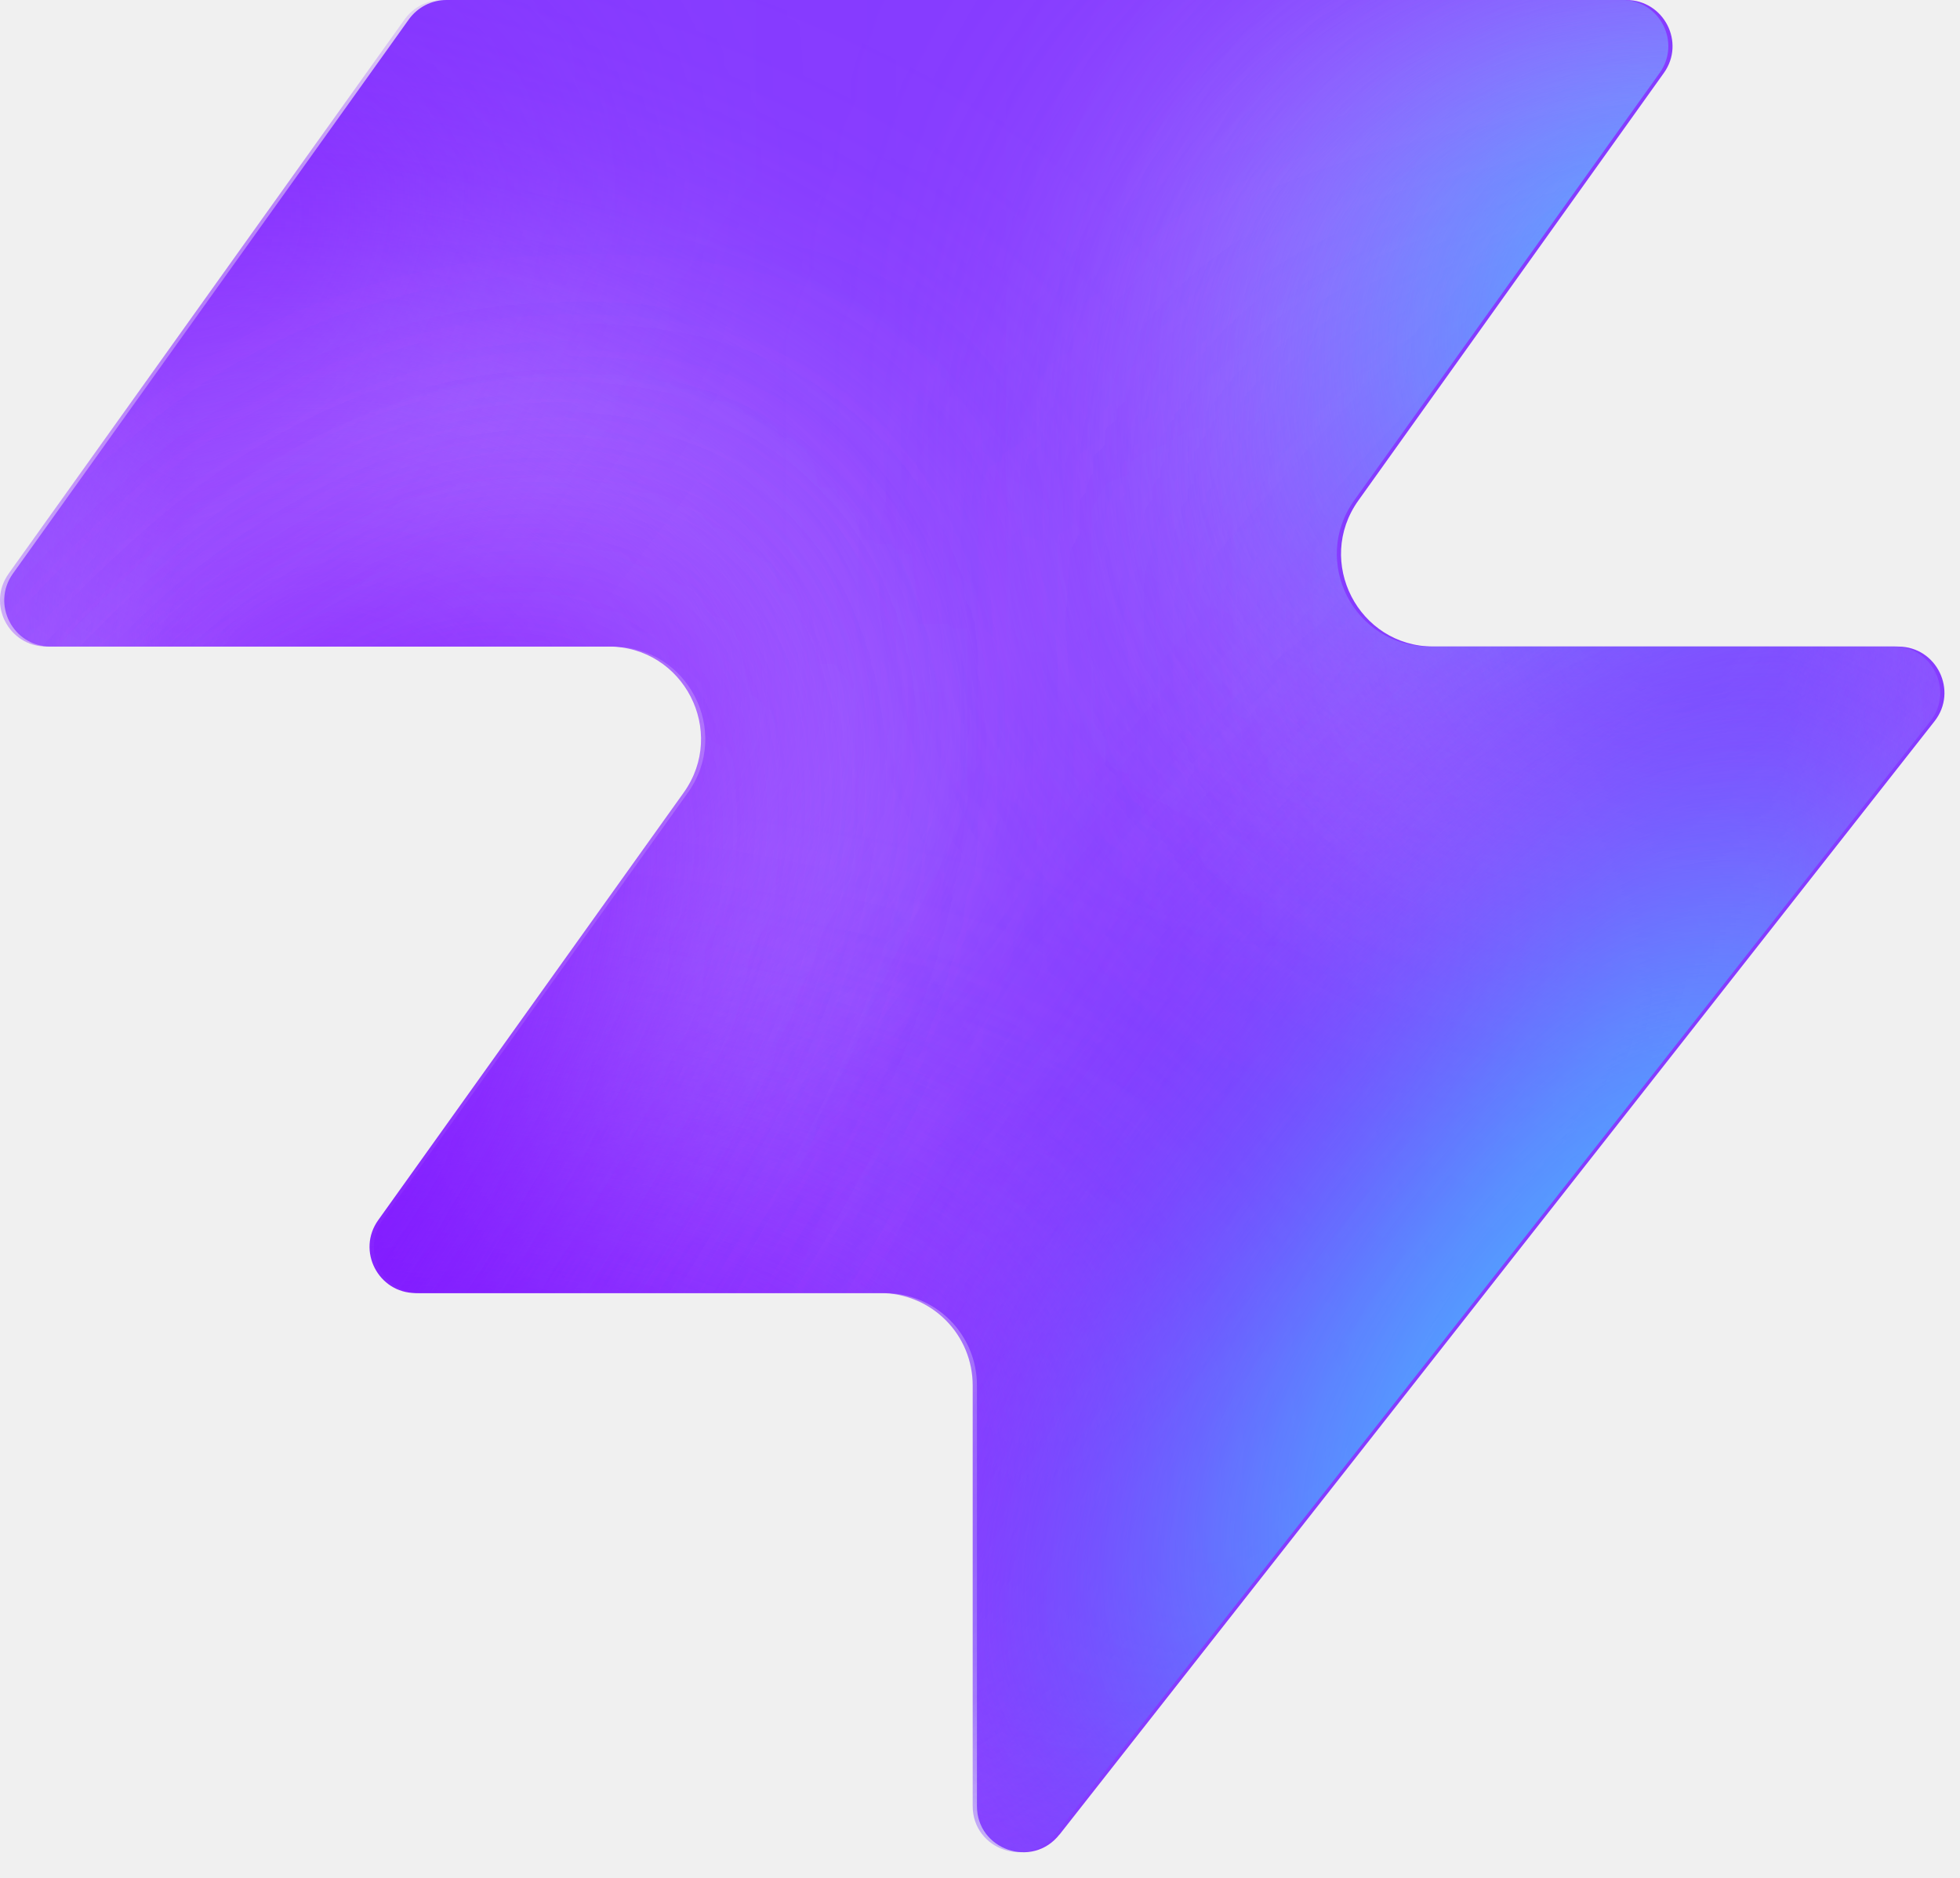
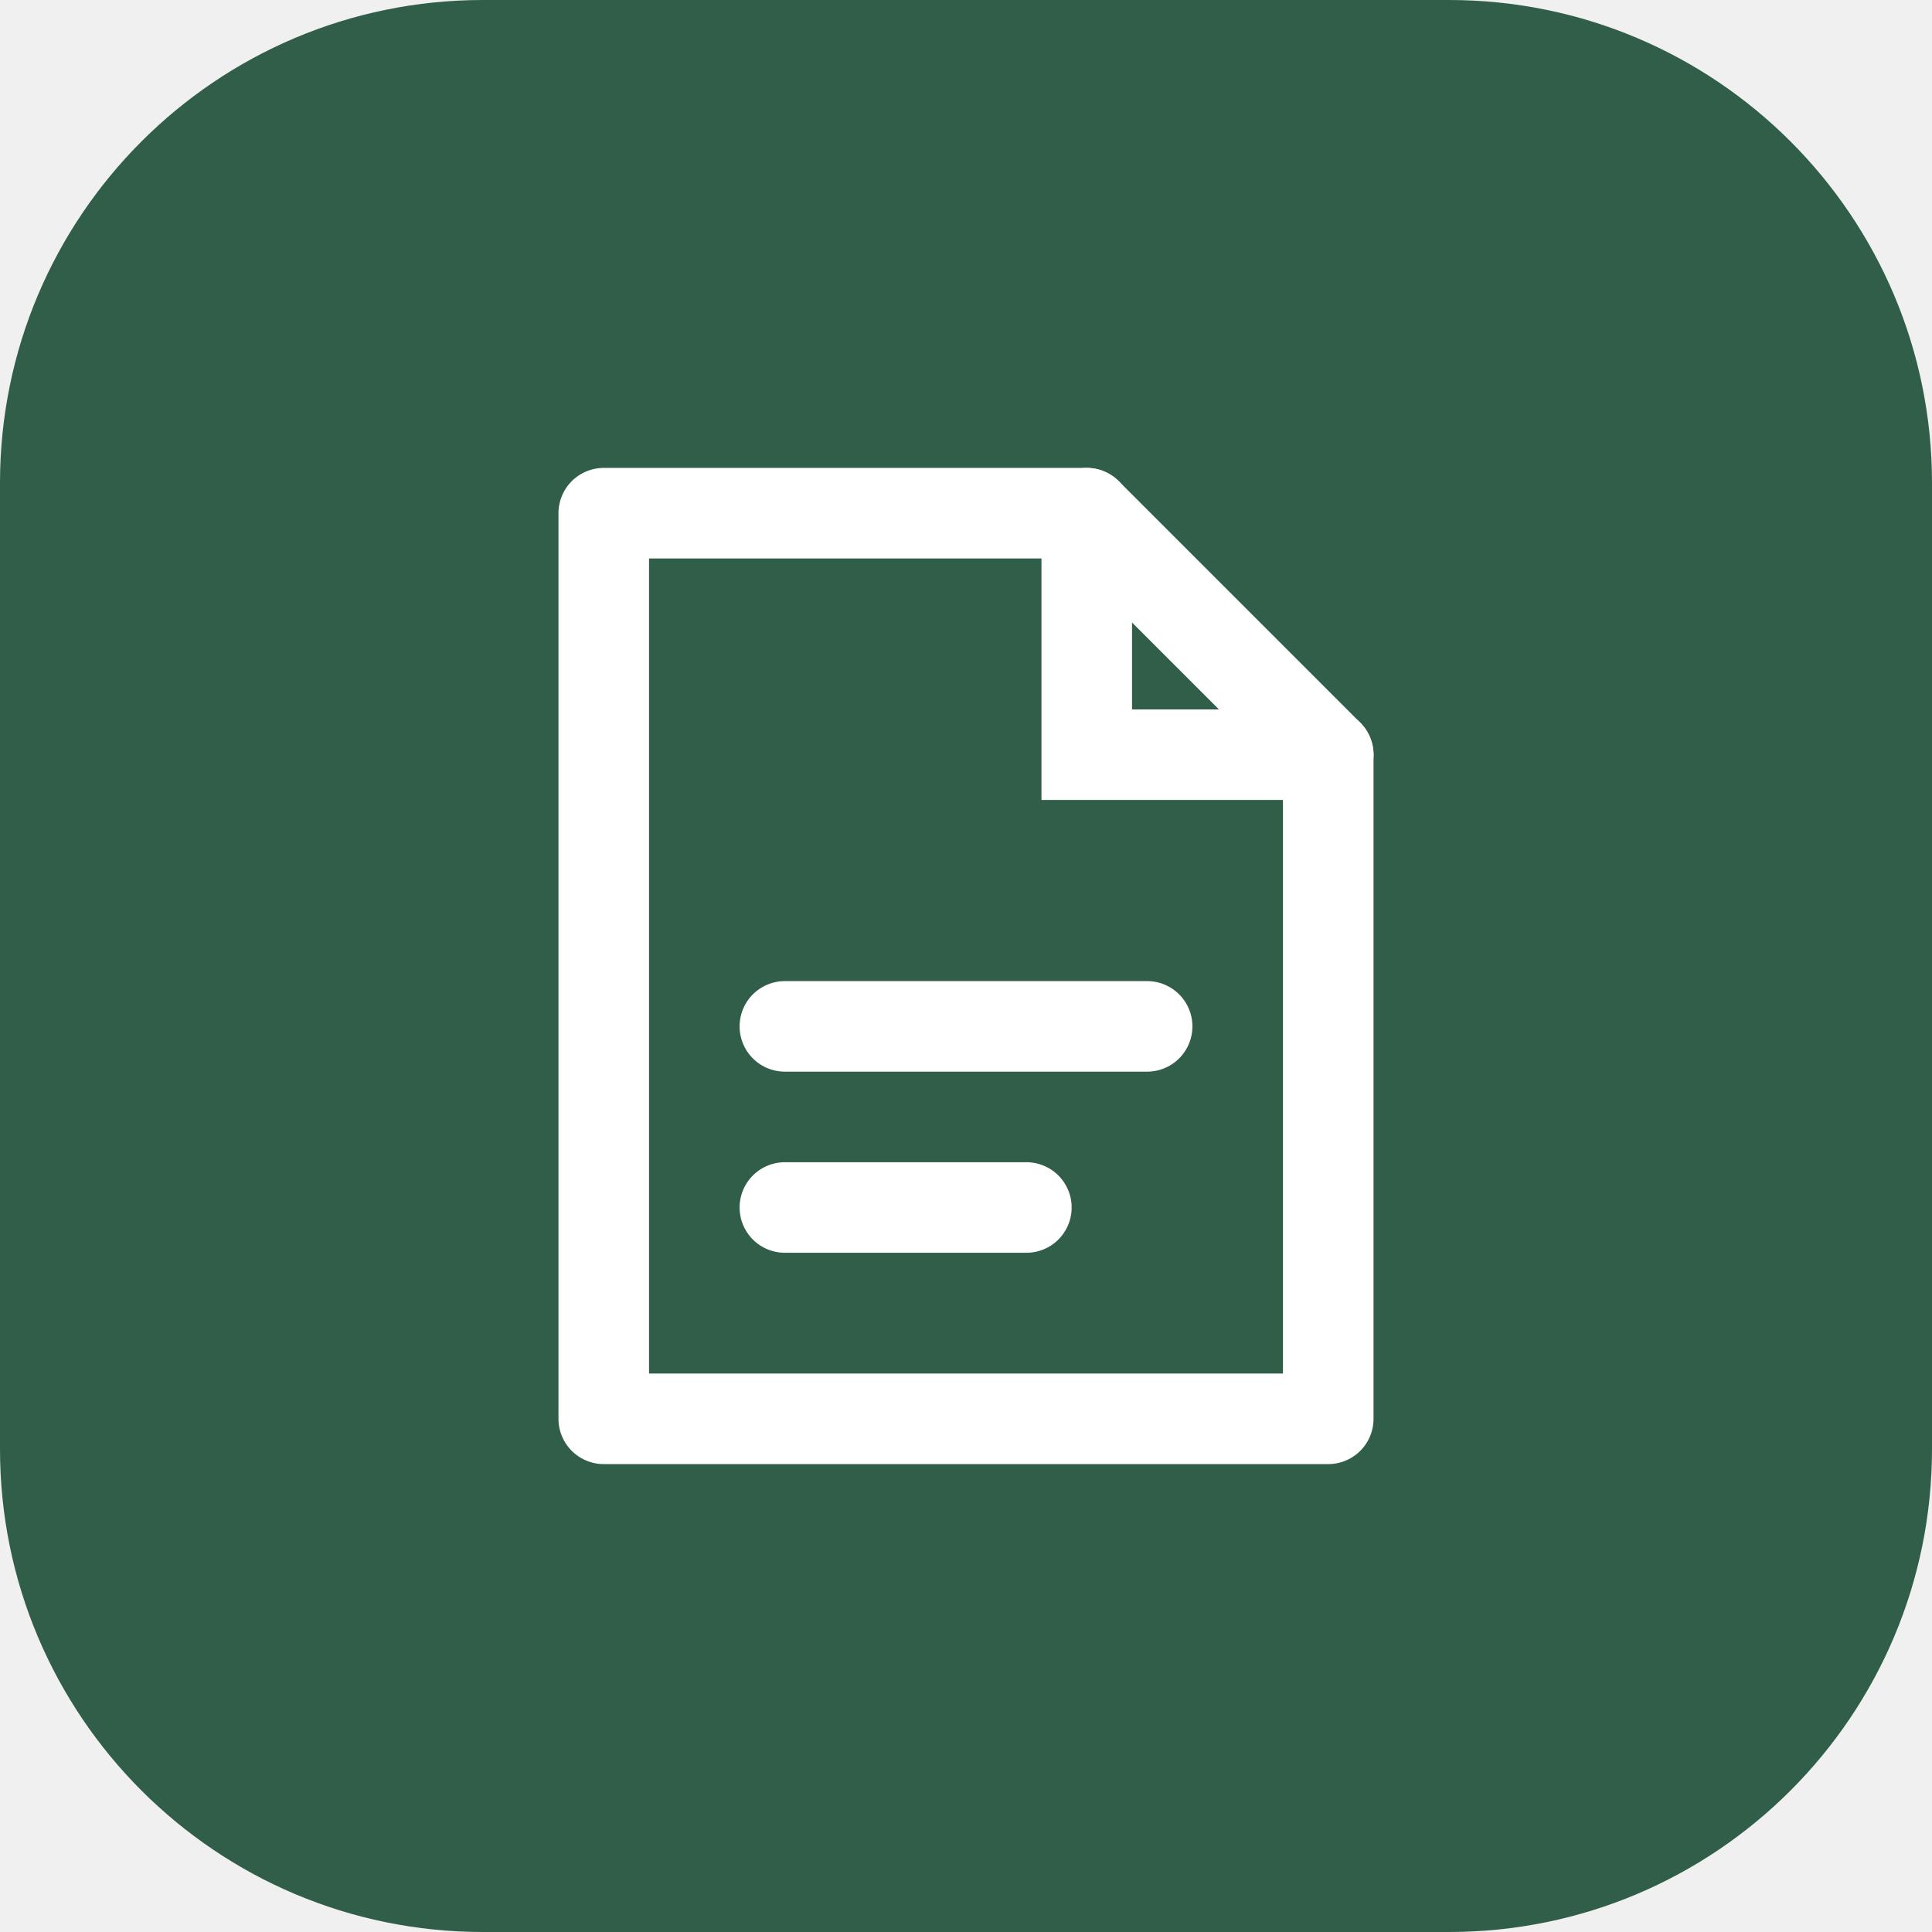
- <svg xmlns="http://www.w3.org/2000/svg" width="48" height="46" fill="none" viewBox="0 0 48 46">
-   <path fill="#863bff" d="M25.946 44.938c-.664.845-2.021.375-2.021-.698V33.937a2.26 2.26 0 0 0-2.262-2.262H10.287c-.92 0-1.456-1.04-.92-1.788l7.48-10.471c1.07-1.497 0-3.578-1.842-3.578H1.237c-.92 0-1.456-1.04-.92-1.788L10.013.474c.214-.297.556-.474.92-.474h28.894c.92 0 1.456 1.04.92 1.788l-7.48 10.471c-1.07 1.498 0 3.579 1.842 3.579h11.377c.943 0 1.473 1.088.89 1.83L25.947 44.94z" style="fill:#863bff;fill:color(display-p3 .525 .23 1);fill-opacity:1" />
-   <mask id="a" width="48" height="46" x="0" y="0" maskUnits="userSpaceOnUse" style="mask-type:alpha">
-     <path fill="#000" d="M25.842 44.938c-.664.844-2.021.375-2.021-.698V33.937a2.26 2.26 0 0 0-2.262-2.262H10.183c-.92 0-1.456-1.04-.92-1.788l7.48-10.471c1.07-1.498 0-3.579-1.842-3.579H1.133c-.92 0-1.456-1.04-.92-1.787L9.91.473c.214-.297.556-.474.92-.474h28.894c.92 0 1.456 1.04.92 1.788l-7.48 10.471c-1.07 1.498 0 3.578 1.842 3.578h11.377c.943 0 1.473 1.088.89 1.832L25.843 44.94z" style="fill:#000;fill-opacity:1" />
-   </mask>
-   <g mask="url(#a)">
-     <g filter="url(#b)">
-       <ellipse cx="5.508" cy="14.704" fill="#ede6ff" rx="5.508" ry="14.704" style="fill:#ede6ff;fill:color(display-p3 .927 .903 1);fill-opacity:1" transform="matrix(.00324 1 1 -.00324 -4.47 31.516)" />
-     </g>
-     <g filter="url(#c)">
-       <ellipse cx="10.399" cy="29.851" fill="#ede6ff" rx="10.399" ry="29.851" style="fill:#ede6ff;fill:color(display-p3 .927 .903 1);fill-opacity:1" transform="matrix(.00324 1 1 -.00324 -39.328 7.883)" />
-     </g>
-     <g filter="url(#d)">
-       <ellipse cx="5.508" cy="30.487" fill="#7e14ff" rx="5.508" ry="30.487" style="fill:#7e14ff;fill:color(display-p3 .492 .077 1);fill-opacity:1" transform="rotate(89.814 -25.913 -14.639)scale(1 -1)" />
-     </g>
-     <g filter="url(#e)">
-       <ellipse cx="5.508" cy="30.599" fill="#7e14ff" rx="5.508" ry="30.599" style="fill:#7e14ff;fill:color(display-p3 .492 .077 1);fill-opacity:1" transform="rotate(89.814 -32.644 -3.334)scale(1 -1)" />
-     </g>
-     <g filter="url(#f)">
-       <ellipse cx="5.508" cy="30.599" fill="#7e14ff" rx="5.508" ry="30.599" style="fill:#7e14ff;fill:color(display-p3 .492 .077 1);fill-opacity:1" transform="matrix(.00324 1 1 -.00324 -34.34 30.47)" />
-     </g>
-     <g filter="url(#g)">
-       <ellipse cx="14.072" cy="22.078" fill="#ede6ff" rx="14.072" ry="22.078" style="fill:#ede6ff;fill:color(display-p3 .927 .903 1);fill-opacity:1" transform="rotate(93.35 24.506 48.493)scale(-1 1)" />
-     </g>
-     <g filter="url(#h)">
-       <ellipse cx="3.47" cy="21.501" fill="#7e14ff" rx="3.47" ry="21.501" style="fill:#7e14ff;fill:color(display-p3 .492 .077 1);fill-opacity:1" transform="rotate(89.009 28.708 47.59)scale(-1 1)" />
-     </g>
-     <g filter="url(#i)">
-       <ellipse cx="3.47" cy="21.501" fill="#7e14ff" rx="3.47" ry="21.501" style="fill:#7e14ff;fill:color(display-p3 .492 .077 1);fill-opacity:1" transform="rotate(89.009 28.708 47.59)scale(-1 1)" />
-     </g>
-     <g filter="url(#j)">
-       <ellipse cx=".387" cy="8.972" fill="#7e14ff" rx="4.407" ry="29.108" style="fill:#7e14ff;fill:color(display-p3 .492 .077 1);fill-opacity:1" transform="rotate(39.51 .387 8.972)" />
-     </g>
-     <g filter="url(#k)">
-       <ellipse cx="47.523" cy="-6.092" fill="#7e14ff" rx="4.407" ry="29.108" style="fill:#7e14ff;fill:color(display-p3 .492 .077 1);fill-opacity:1" transform="rotate(37.892 47.523 -6.092)" />
-     </g>
-     <g filter="url(#l)">
-       <ellipse cx="41.412" cy="6.333" fill="#47bfff" rx="5.971" ry="9.665" style="fill:#47bfff;fill:color(display-p3 .28 .748 1);fill-opacity:1" transform="rotate(37.892 41.412 6.333)" />
-     </g>
-     <g filter="url(#m)">
-       <ellipse cx="-1.879" cy="38.332" fill="#7e14ff" rx="4.407" ry="29.108" style="fill:#7e14ff;fill:color(display-p3 .492 .077 1);fill-opacity:1" transform="rotate(37.892 -1.88 38.332)" />
-     </g>
-     <g filter="url(#n)">
-       <ellipse cx="-1.879" cy="38.332" fill="#7e14ff" rx="4.407" ry="29.108" style="fill:#7e14ff;fill:color(display-p3 .492 .077 1);fill-opacity:1" transform="rotate(37.892 -1.88 38.332)" />
-     </g>
-     <g filter="url(#o)">
-       <ellipse cx="35.651" cy="29.907" fill="#7e14ff" rx="4.407" ry="29.108" style="fill:#7e14ff;fill:color(display-p3 .492 .077 1);fill-opacity:1" transform="rotate(37.892 35.651 29.907)" />
-     </g>
-     <g filter="url(#p)">
-       <ellipse cx="38.418" cy="32.4" fill="#47bfff" rx="5.971" ry="15.297" style="fill:#47bfff;fill:color(display-p3 .28 .748 1);fill-opacity:1" transform="rotate(37.892 38.418 32.4)" />
-     </g>
-   </g>
-   <defs>
-     <filter id="b" width="60.045" height="41.654" x="-19.77" y="16.149" color-interpolation-filters="sRGB" filterUnits="userSpaceOnUse">
-       <feFlood flood-opacity="0" result="BackgroundImageFix" />
-       <feBlend in="SourceGraphic" in2="BackgroundImageFix" result="shape" />
-       <feGaussianBlur result="effect1_foregroundBlur_2002_17158" stdDeviation="7.659" />
-     </filter>
-     <filter id="c" width="90.34" height="51.437" x="-54.613" y="-7.533" color-interpolation-filters="sRGB" filterUnits="userSpaceOnUse">
-       <feFlood flood-opacity="0" result="BackgroundImageFix" />
-       <feBlend in="SourceGraphic" in2="BackgroundImageFix" result="shape" />
-       <feGaussianBlur result="effect1_foregroundBlur_2002_17158" stdDeviation="7.659" />
-     </filter>
-     <filter id="d" width="79.355" height="29.4" x="-49.64" y="2.03" color-interpolation-filters="sRGB" filterUnits="userSpaceOnUse">
-       <feFlood flood-opacity="0" result="BackgroundImageFix" />
-       <feBlend in="SourceGraphic" in2="BackgroundImageFix" result="shape" />
-       <feGaussianBlur result="effect1_foregroundBlur_2002_17158" stdDeviation="4.596" />
-     </filter>
-     <filter id="e" width="79.579" height="29.4" x="-45.045" y="20.029" color-interpolation-filters="sRGB" filterUnits="userSpaceOnUse">
-       <feFlood flood-opacity="0" result="BackgroundImageFix" />
-       <feBlend in="SourceGraphic" in2="BackgroundImageFix" result="shape" />
-       <feGaussianBlur result="effect1_foregroundBlur_2002_17158" stdDeviation="4.596" />
-     </filter>
-     <filter id="f" width="79.579" height="29.4" x="-43.513" y="21.178" color-interpolation-filters="sRGB" filterUnits="userSpaceOnUse">
-       <feFlood flood-opacity="0" result="BackgroundImageFix" />
-       <feBlend in="SourceGraphic" in2="BackgroundImageFix" result="shape" />
-       <feGaussianBlur result="effect1_foregroundBlur_2002_17158" stdDeviation="4.596" />
-     </filter>
-     <filter id="g" width="74.749" height="58.852" x="15.756" y="-17.901" color-interpolation-filters="sRGB" filterUnits="userSpaceOnUse">
-       <feFlood flood-opacity="0" result="BackgroundImageFix" />
-       <feBlend in="SourceGraphic" in2="BackgroundImageFix" result="shape" />
-       <feGaussianBlur result="effect1_foregroundBlur_2002_17158" stdDeviation="7.659" />
-     </filter>
-     <filter id="h" width="61.377" height="25.362" x="23.548" y="2.284" color-interpolation-filters="sRGB" filterUnits="userSpaceOnUse">
-       <feFlood flood-opacity="0" result="BackgroundImageFix" />
-       <feBlend in="SourceGraphic" in2="BackgroundImageFix" result="shape" />
-       <feGaussianBlur result="effect1_foregroundBlur_2002_17158" stdDeviation="4.596" />
-     </filter>
-     <filter id="i" width="61.377" height="25.362" x="23.548" y="2.284" color-interpolation-filters="sRGB" filterUnits="userSpaceOnUse">
-       <feFlood flood-opacity="0" result="BackgroundImageFix" />
-       <feBlend in="SourceGraphic" in2="BackgroundImageFix" result="shape" />
-       <feGaussianBlur result="effect1_foregroundBlur_2002_17158" stdDeviation="4.596" />
-     </filter>
-     <filter id="j" width="56.045" height="63.649" x="-27.636" y="-22.853" color-interpolation-filters="sRGB" filterUnits="userSpaceOnUse">
-       <feFlood flood-opacity="0" result="BackgroundImageFix" />
-       <feBlend in="SourceGraphic" in2="BackgroundImageFix" result="shape" />
-       <feGaussianBlur result="effect1_foregroundBlur_2002_17158" stdDeviation="4.596" />
-     </filter>
-     <filter id="k" width="54.814" height="64.646" x="20.116" y="-38.415" color-interpolation-filters="sRGB" filterUnits="userSpaceOnUse">
-       <feFlood flood-opacity="0" result="BackgroundImageFix" />
-       <feBlend in="SourceGraphic" in2="BackgroundImageFix" result="shape" />
-       <feGaussianBlur result="effect1_foregroundBlur_2002_17158" stdDeviation="4.596" />
-     </filter>
-     <filter id="l" width="33.541" height="35.313" x="24.641" y="-11.323" color-interpolation-filters="sRGB" filterUnits="userSpaceOnUse">
-       <feFlood flood-opacity="0" result="BackgroundImageFix" />
-       <feBlend in="SourceGraphic" in2="BackgroundImageFix" result="shape" />
-       <feGaussianBlur result="effect1_foregroundBlur_2002_17158" stdDeviation="4.596" />
-     </filter>
-     <filter id="m" width="54.814" height="64.646" x="-29.286" y="6.009" color-interpolation-filters="sRGB" filterUnits="userSpaceOnUse">
-       <feFlood flood-opacity="0" result="BackgroundImageFix" />
-       <feBlend in="SourceGraphic" in2="BackgroundImageFix" result="shape" />
-       <feGaussianBlur result="effect1_foregroundBlur_2002_17158" stdDeviation="4.596" />
-     </filter>
-     <filter id="n" width="54.814" height="64.646" x="-29.286" y="6.009" color-interpolation-filters="sRGB" filterUnits="userSpaceOnUse">
-       <feFlood flood-opacity="0" result="BackgroundImageFix" />
-       <feBlend in="SourceGraphic" in2="BackgroundImageFix" result="shape" />
-       <feGaussianBlur result="effect1_foregroundBlur_2002_17158" stdDeviation="4.596" />
-     </filter>
-     <filter id="o" width="54.814" height="64.646" x="8.244" y="-2.416" color-interpolation-filters="sRGB" filterUnits="userSpaceOnUse">
-       <feFlood flood-opacity="0" result="BackgroundImageFix" />
-       <feBlend in="SourceGraphic" in2="BackgroundImageFix" result="shape" />
-       <feGaussianBlur result="effect1_foregroundBlur_2002_17158" stdDeviation="4.596" />
-     </filter>
-     <filter id="p" width="39.409" height="43.623" x="18.713" y="10.588" color-interpolation-filters="sRGB" filterUnits="userSpaceOnUse">
-       <feFlood flood-opacity="0" result="BackgroundImageFix" />
-       <feBlend in="SourceGraphic" in2="BackgroundImageFix" result="shape" />
-       <feGaussianBlur result="effect1_foregroundBlur_2002_17158" stdDeviation="4.596" />
-     </filter>
-   </defs>
+ <svg xmlns="http://www.w3.org/2000/svg" viewBox="0 0 32 32" fill="none">
+   <rect width="32" height="32" rx="8" fill="#315e48" />
+   <path d="M10 8.5h8l4 4v11H10v-15Z" stroke="white" stroke-width="1.5" stroke-linejoin="round" />
+   <path d="M18 8.5v4h4M13 17h6M13 20h4" stroke="white" stroke-width="1.5" stroke-linecap="round" />
</svg>
